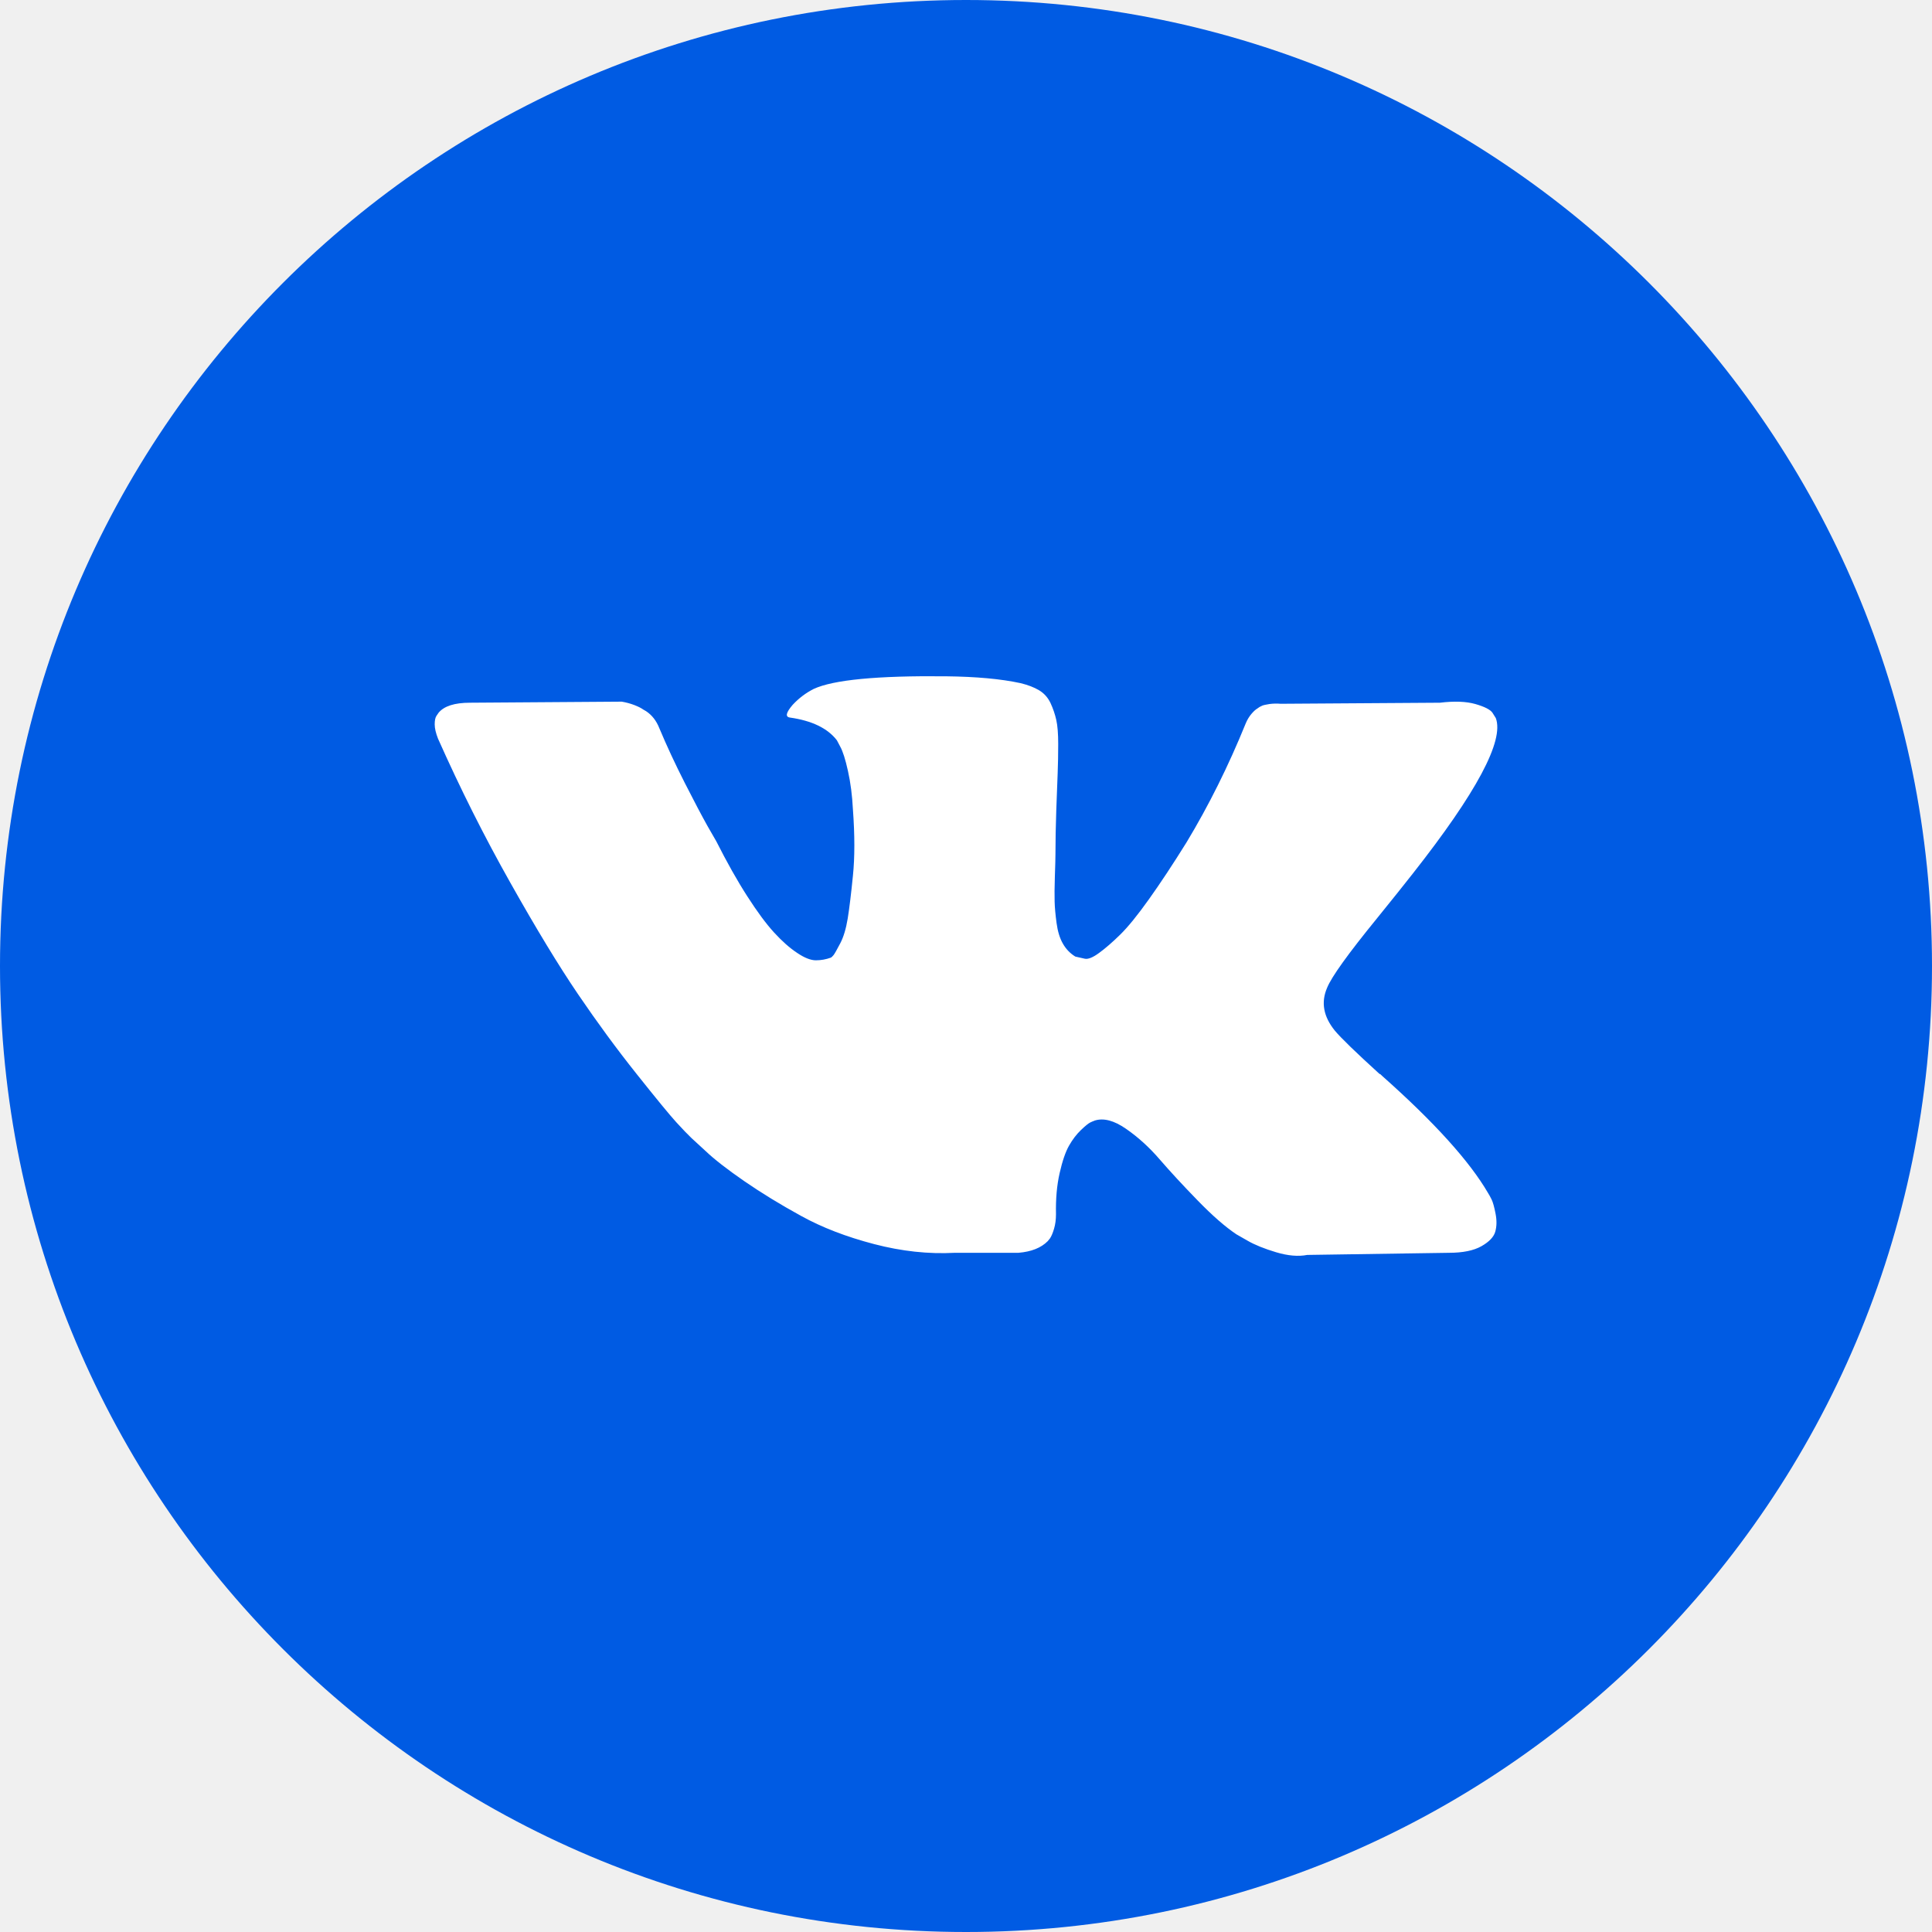
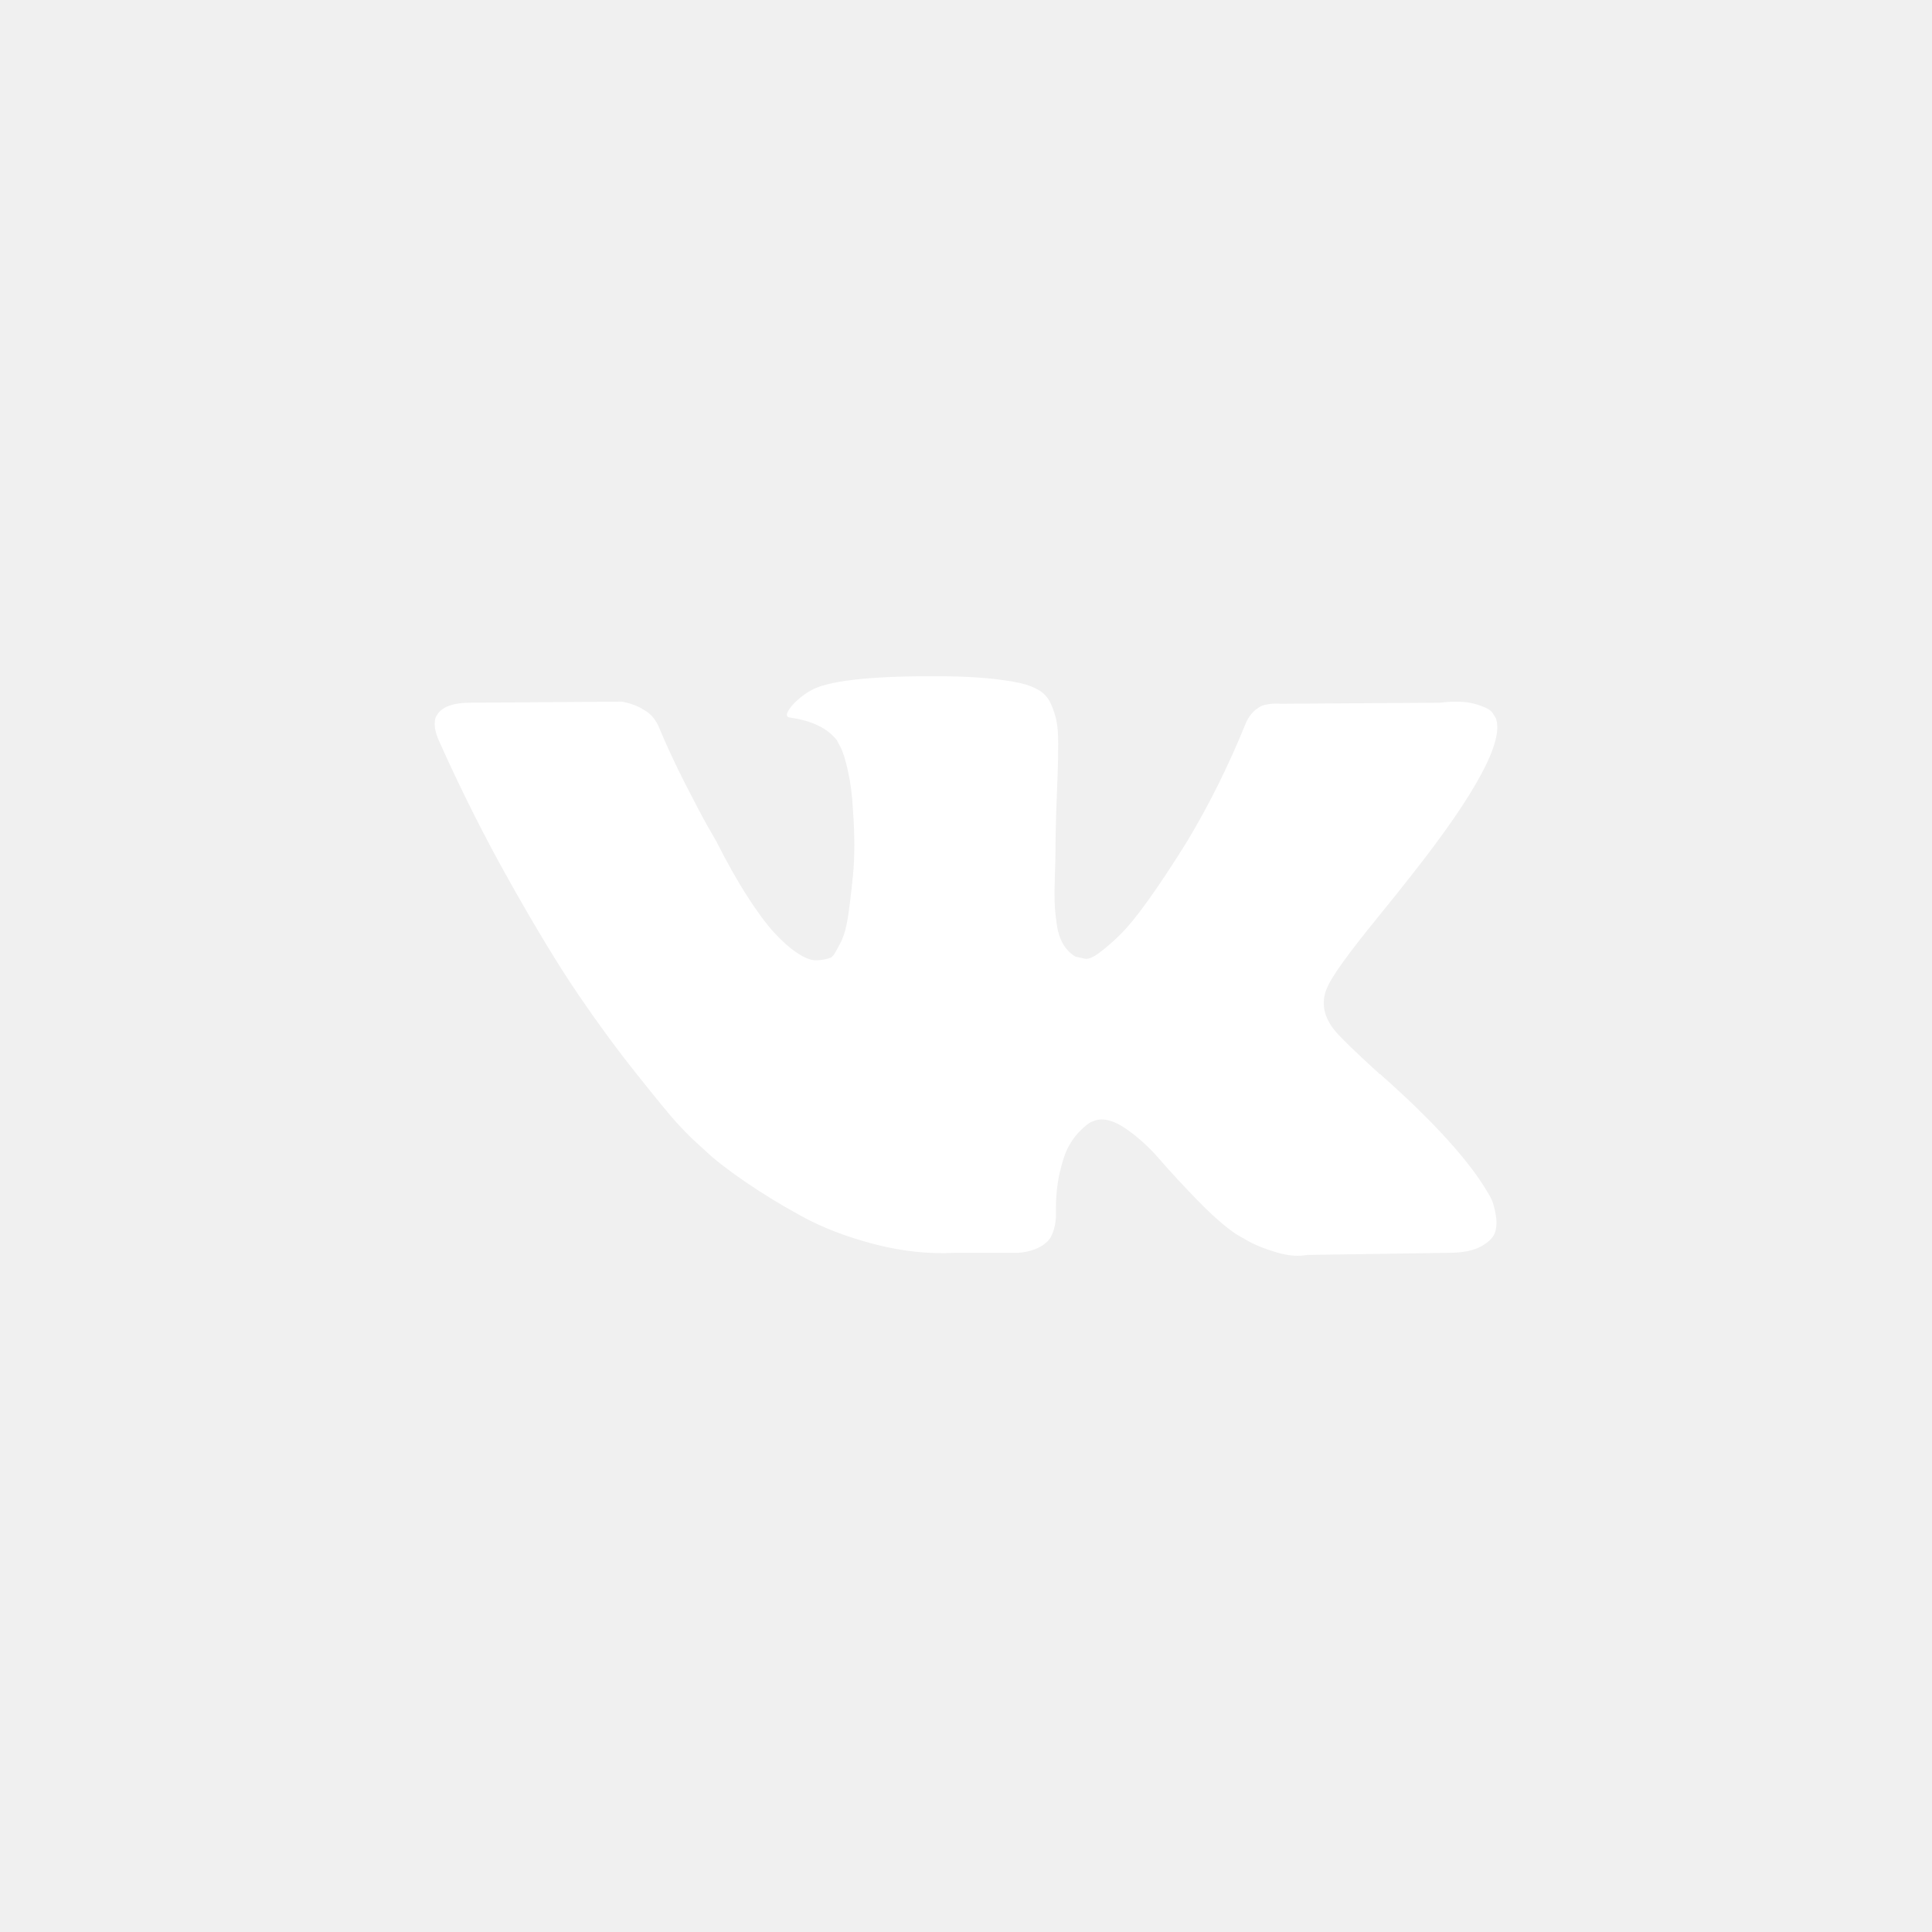
<svg xmlns="http://www.w3.org/2000/svg" width="40" height="40" viewBox="0 0 40 40" fill="none">
  <g id="Ð¡Ð¾ÑÑÐµÑÐ¸">
-     <circle id="Ellipse 3" cx="20" cy="20" r="20" fill="#005BE3" />
+     <circle id="Ellipse 3" cx="20" cy="20" r="20" fill="none" />
    <path id="Vector" d="M28.506 19.017C28.819 18.63 29.068 18.32 29.251 18.086C30.572 16.407 31.145 15.334 30.969 14.867L30.9 14.757C30.855 14.691 30.736 14.631 30.545 14.576C30.354 14.522 30.11 14.513 29.812 14.549L26.513 14.571C26.437 14.564 26.361 14.566 26.284 14.576C26.208 14.588 26.158 14.599 26.135 14.609C26.112 14.62 26.093 14.629 26.078 14.637L26.032 14.669C25.994 14.691 25.952 14.73 25.906 14.785C25.861 14.839 25.822 14.903 25.792 14.976C25.433 15.86 25.024 16.681 24.566 17.44C24.284 17.893 24.024 18.286 23.788 18.617C23.551 18.95 23.352 19.194 23.192 19.351C23.032 19.508 22.886 19.634 22.756 19.729C22.627 19.824 22.527 19.864 22.459 19.849C22.39 19.835 22.325 19.82 22.264 19.805C22.157 19.74 22.071 19.651 22.006 19.537C21.941 19.424 21.898 19.282 21.875 19.11C21.852 18.939 21.838 18.791 21.835 18.666C21.831 18.542 21.833 18.367 21.84 18.141C21.848 17.914 21.852 17.761 21.852 17.681C21.852 17.404 21.858 17.102 21.869 16.777C21.88 16.453 21.89 16.195 21.898 16.005C21.905 15.816 21.909 15.615 21.909 15.403C21.909 15.192 21.896 15.025 21.869 14.905C21.842 14.785 21.802 14.668 21.749 14.554C21.695 14.441 21.617 14.354 21.514 14.292C21.41 14.23 21.283 14.181 21.13 14.144C20.725 14.056 20.21 14.009 19.584 14.002C18.163 13.987 17.251 14.075 16.846 14.264C16.686 14.345 16.54 14.454 16.411 14.593C16.273 14.754 16.254 14.842 16.354 14.856C16.812 14.921 17.136 15.079 17.327 15.327L17.396 15.458C17.449 15.553 17.503 15.721 17.556 15.962C17.61 16.203 17.644 16.469 17.659 16.761C17.698 17.294 17.698 17.75 17.659 18.13C17.621 18.51 17.585 18.805 17.551 19.017C17.516 19.229 17.465 19.4 17.396 19.531C17.327 19.663 17.282 19.743 17.259 19.773C17.235 19.802 17.216 19.82 17.201 19.827C17.102 19.863 16.999 19.882 16.892 19.882C16.785 19.882 16.655 19.831 16.503 19.728C16.35 19.627 16.191 19.486 16.027 19.307C15.863 19.128 15.678 18.878 15.472 18.557C15.265 18.236 15.052 17.856 14.83 17.418L14.647 17.1C14.533 16.896 14.376 16.599 14.177 16.208C13.979 15.818 13.803 15.44 13.65 15.075C13.589 14.921 13.498 14.805 13.376 14.724L13.319 14.691C13.28 14.662 13.219 14.631 13.135 14.598C13.051 14.566 12.963 14.542 12.872 14.527L9.733 14.549C9.412 14.549 9.195 14.618 9.08 14.757L9.035 14.823C9.011 14.86 9 14.918 9 14.998C9 15.079 9.023 15.177 9.069 15.294C9.527 16.323 10.025 17.316 10.564 18.272C11.102 19.229 11.57 19.999 11.967 20.583C12.364 21.167 12.768 21.718 13.181 22.236C13.594 22.755 13.867 23.087 14 23.233C14.133 23.379 14.239 23.488 14.315 23.561L14.601 23.824C14.784 23.999 15.054 24.209 15.409 24.454C15.764 24.699 16.157 24.939 16.589 25.176C17.02 25.414 17.522 25.607 18.095 25.757C18.668 25.907 19.225 25.967 19.767 25.938H21.084C21.352 25.916 21.554 25.836 21.692 25.697L21.737 25.642C21.767 25.599 21.796 25.531 21.823 25.44C21.85 25.349 21.863 25.248 21.863 25.139C21.856 24.825 21.881 24.541 21.938 24.29C21.995 24.038 22.06 23.848 22.133 23.72C22.205 23.593 22.287 23.485 22.379 23.397C22.471 23.309 22.535 23.257 22.574 23.239C22.612 23.221 22.642 23.208 22.665 23.2C22.848 23.142 23.064 23.198 23.312 23.37C23.561 23.542 23.794 23.753 24.011 24.005C24.229 24.257 24.49 24.54 24.796 24.854C25.101 25.168 25.368 25.401 25.598 25.555L25.827 25.686C25.979 25.774 26.178 25.854 26.422 25.927C26.667 26 26.881 26.018 27.064 25.982L29.996 25.938C30.286 25.938 30.512 25.892 30.672 25.801C30.832 25.71 30.928 25.609 30.958 25.5C30.989 25.39 30.991 25.267 30.964 25.128C30.937 24.989 30.91 24.892 30.884 24.838C30.857 24.783 30.832 24.737 30.809 24.701C30.427 24.044 29.698 23.237 28.622 22.281L28.599 22.259L28.587 22.248L28.576 22.237H28.564C28.075 21.792 27.766 21.493 27.637 21.339C27.4 21.047 27.346 20.752 27.476 20.452C27.567 20.225 27.911 19.747 28.506 19.017Z" fill="white" />
  </g>
</svg>
